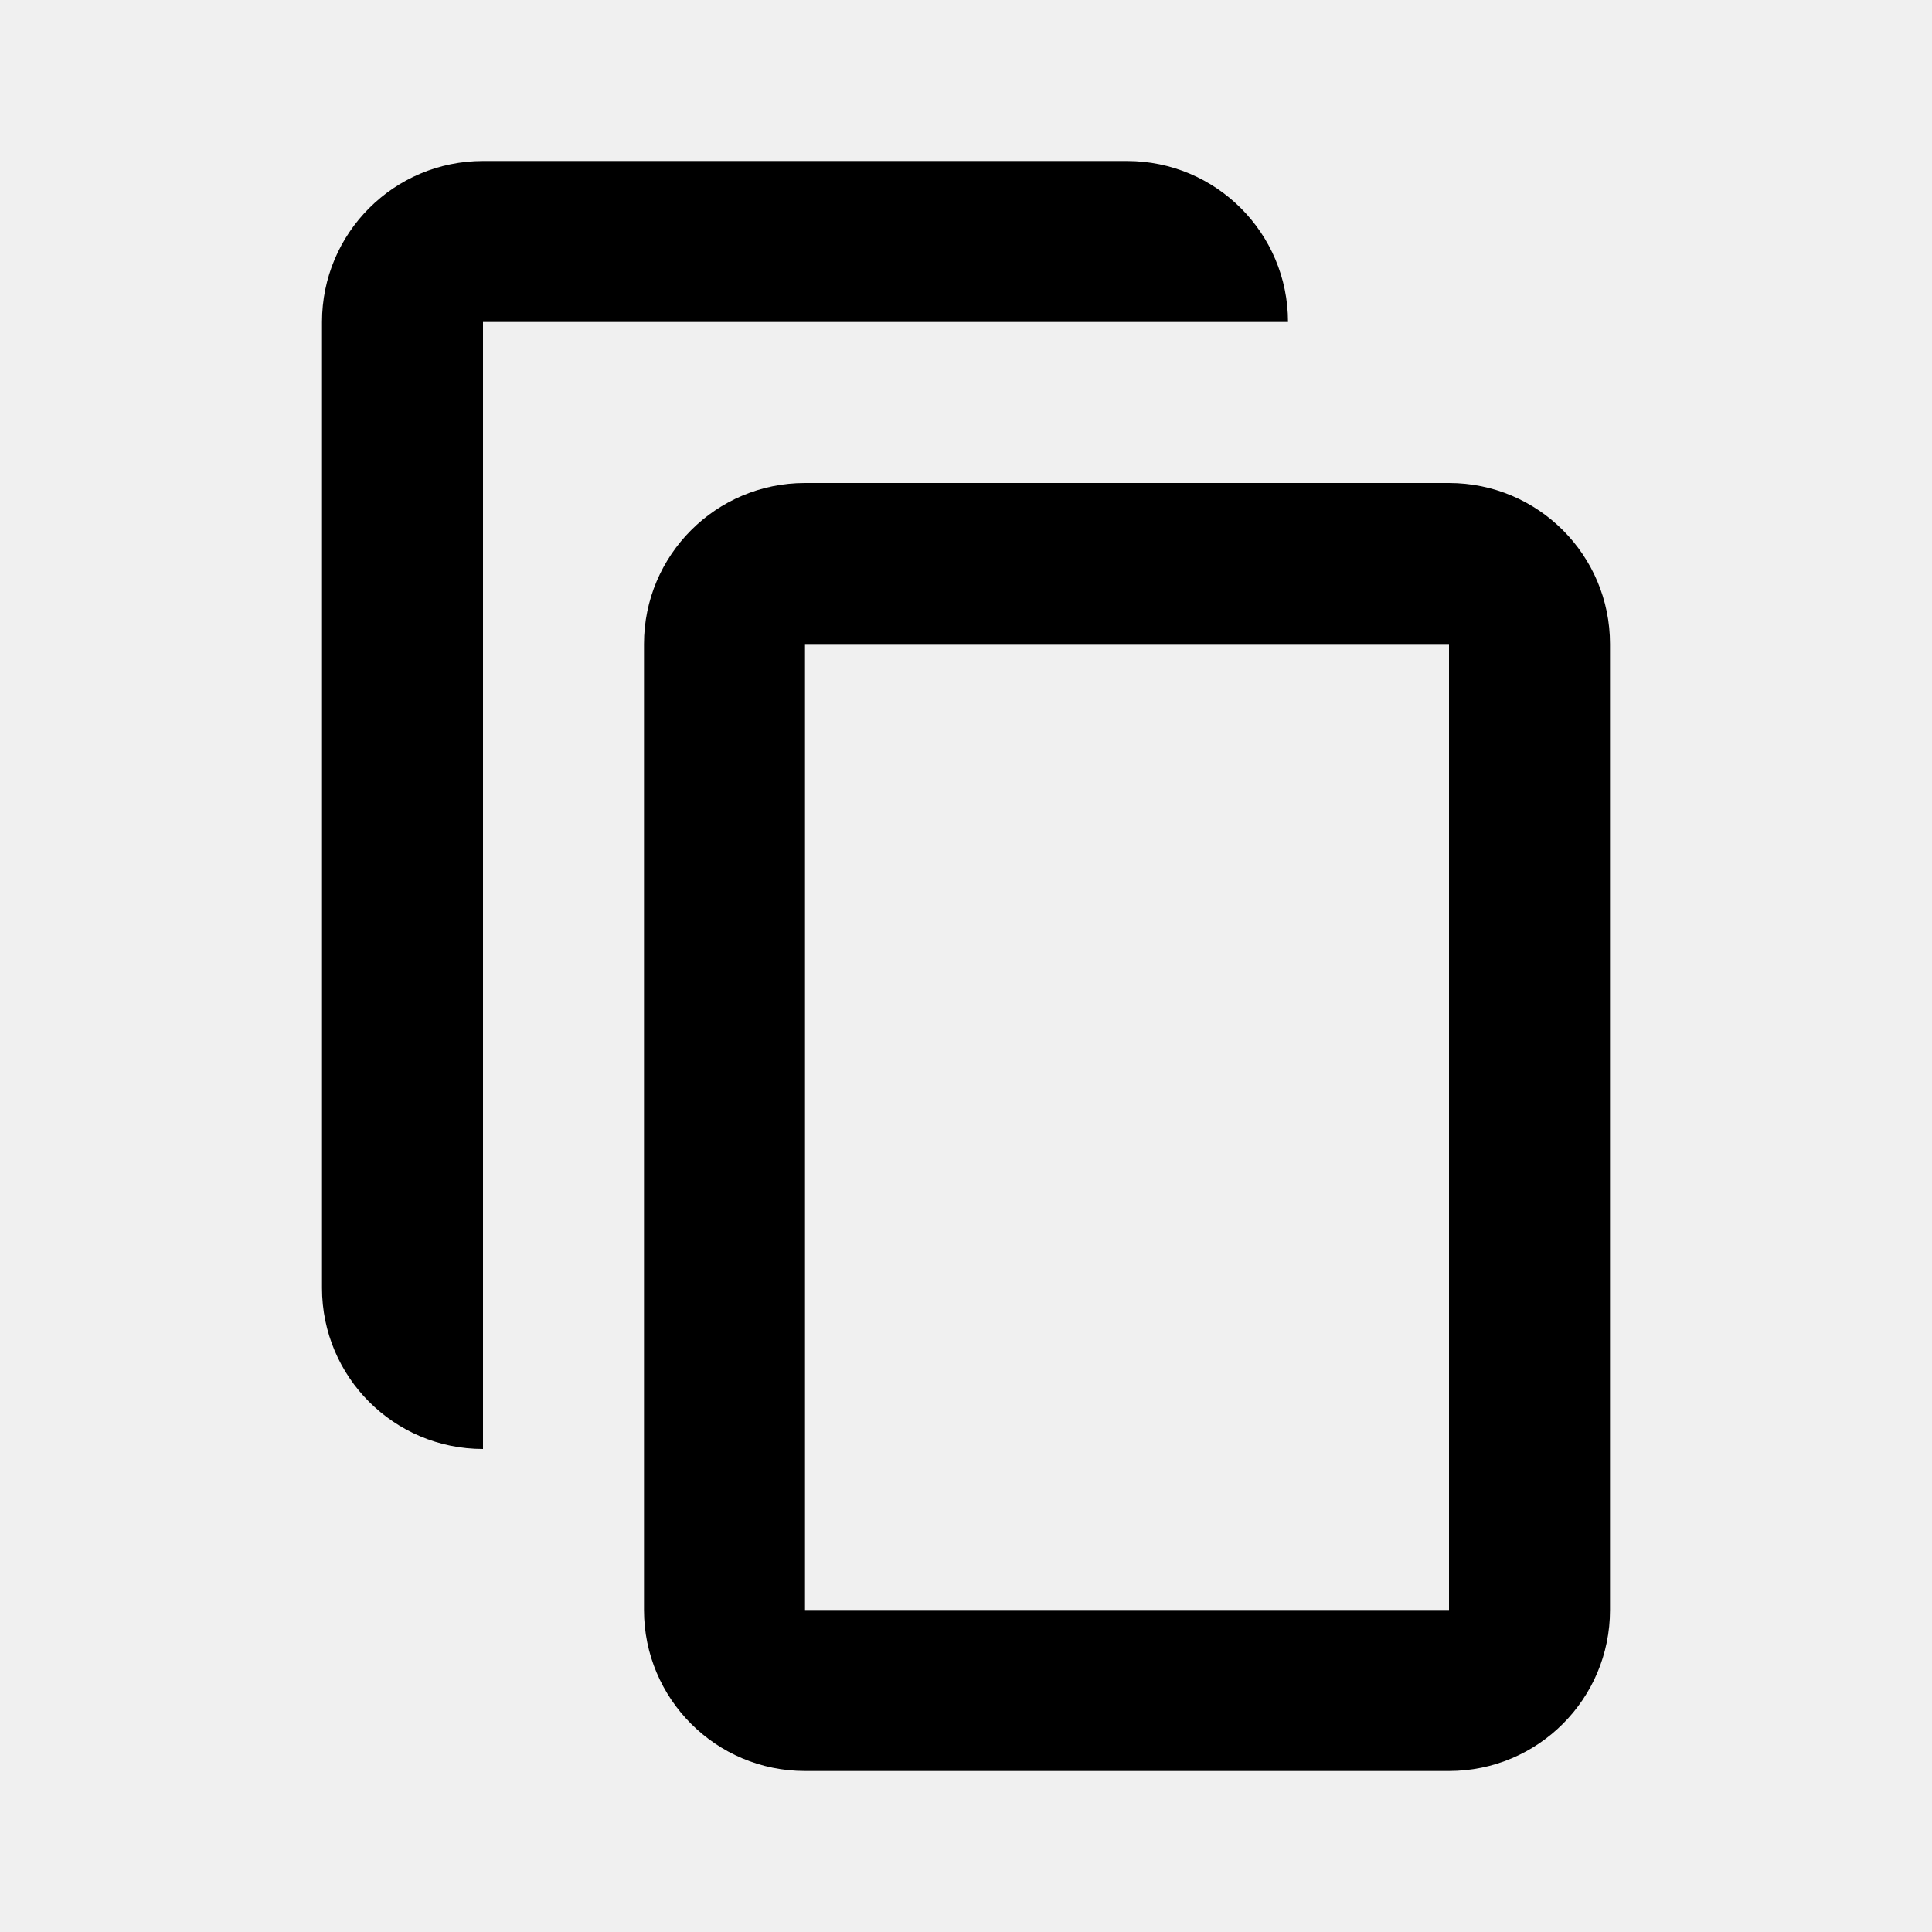
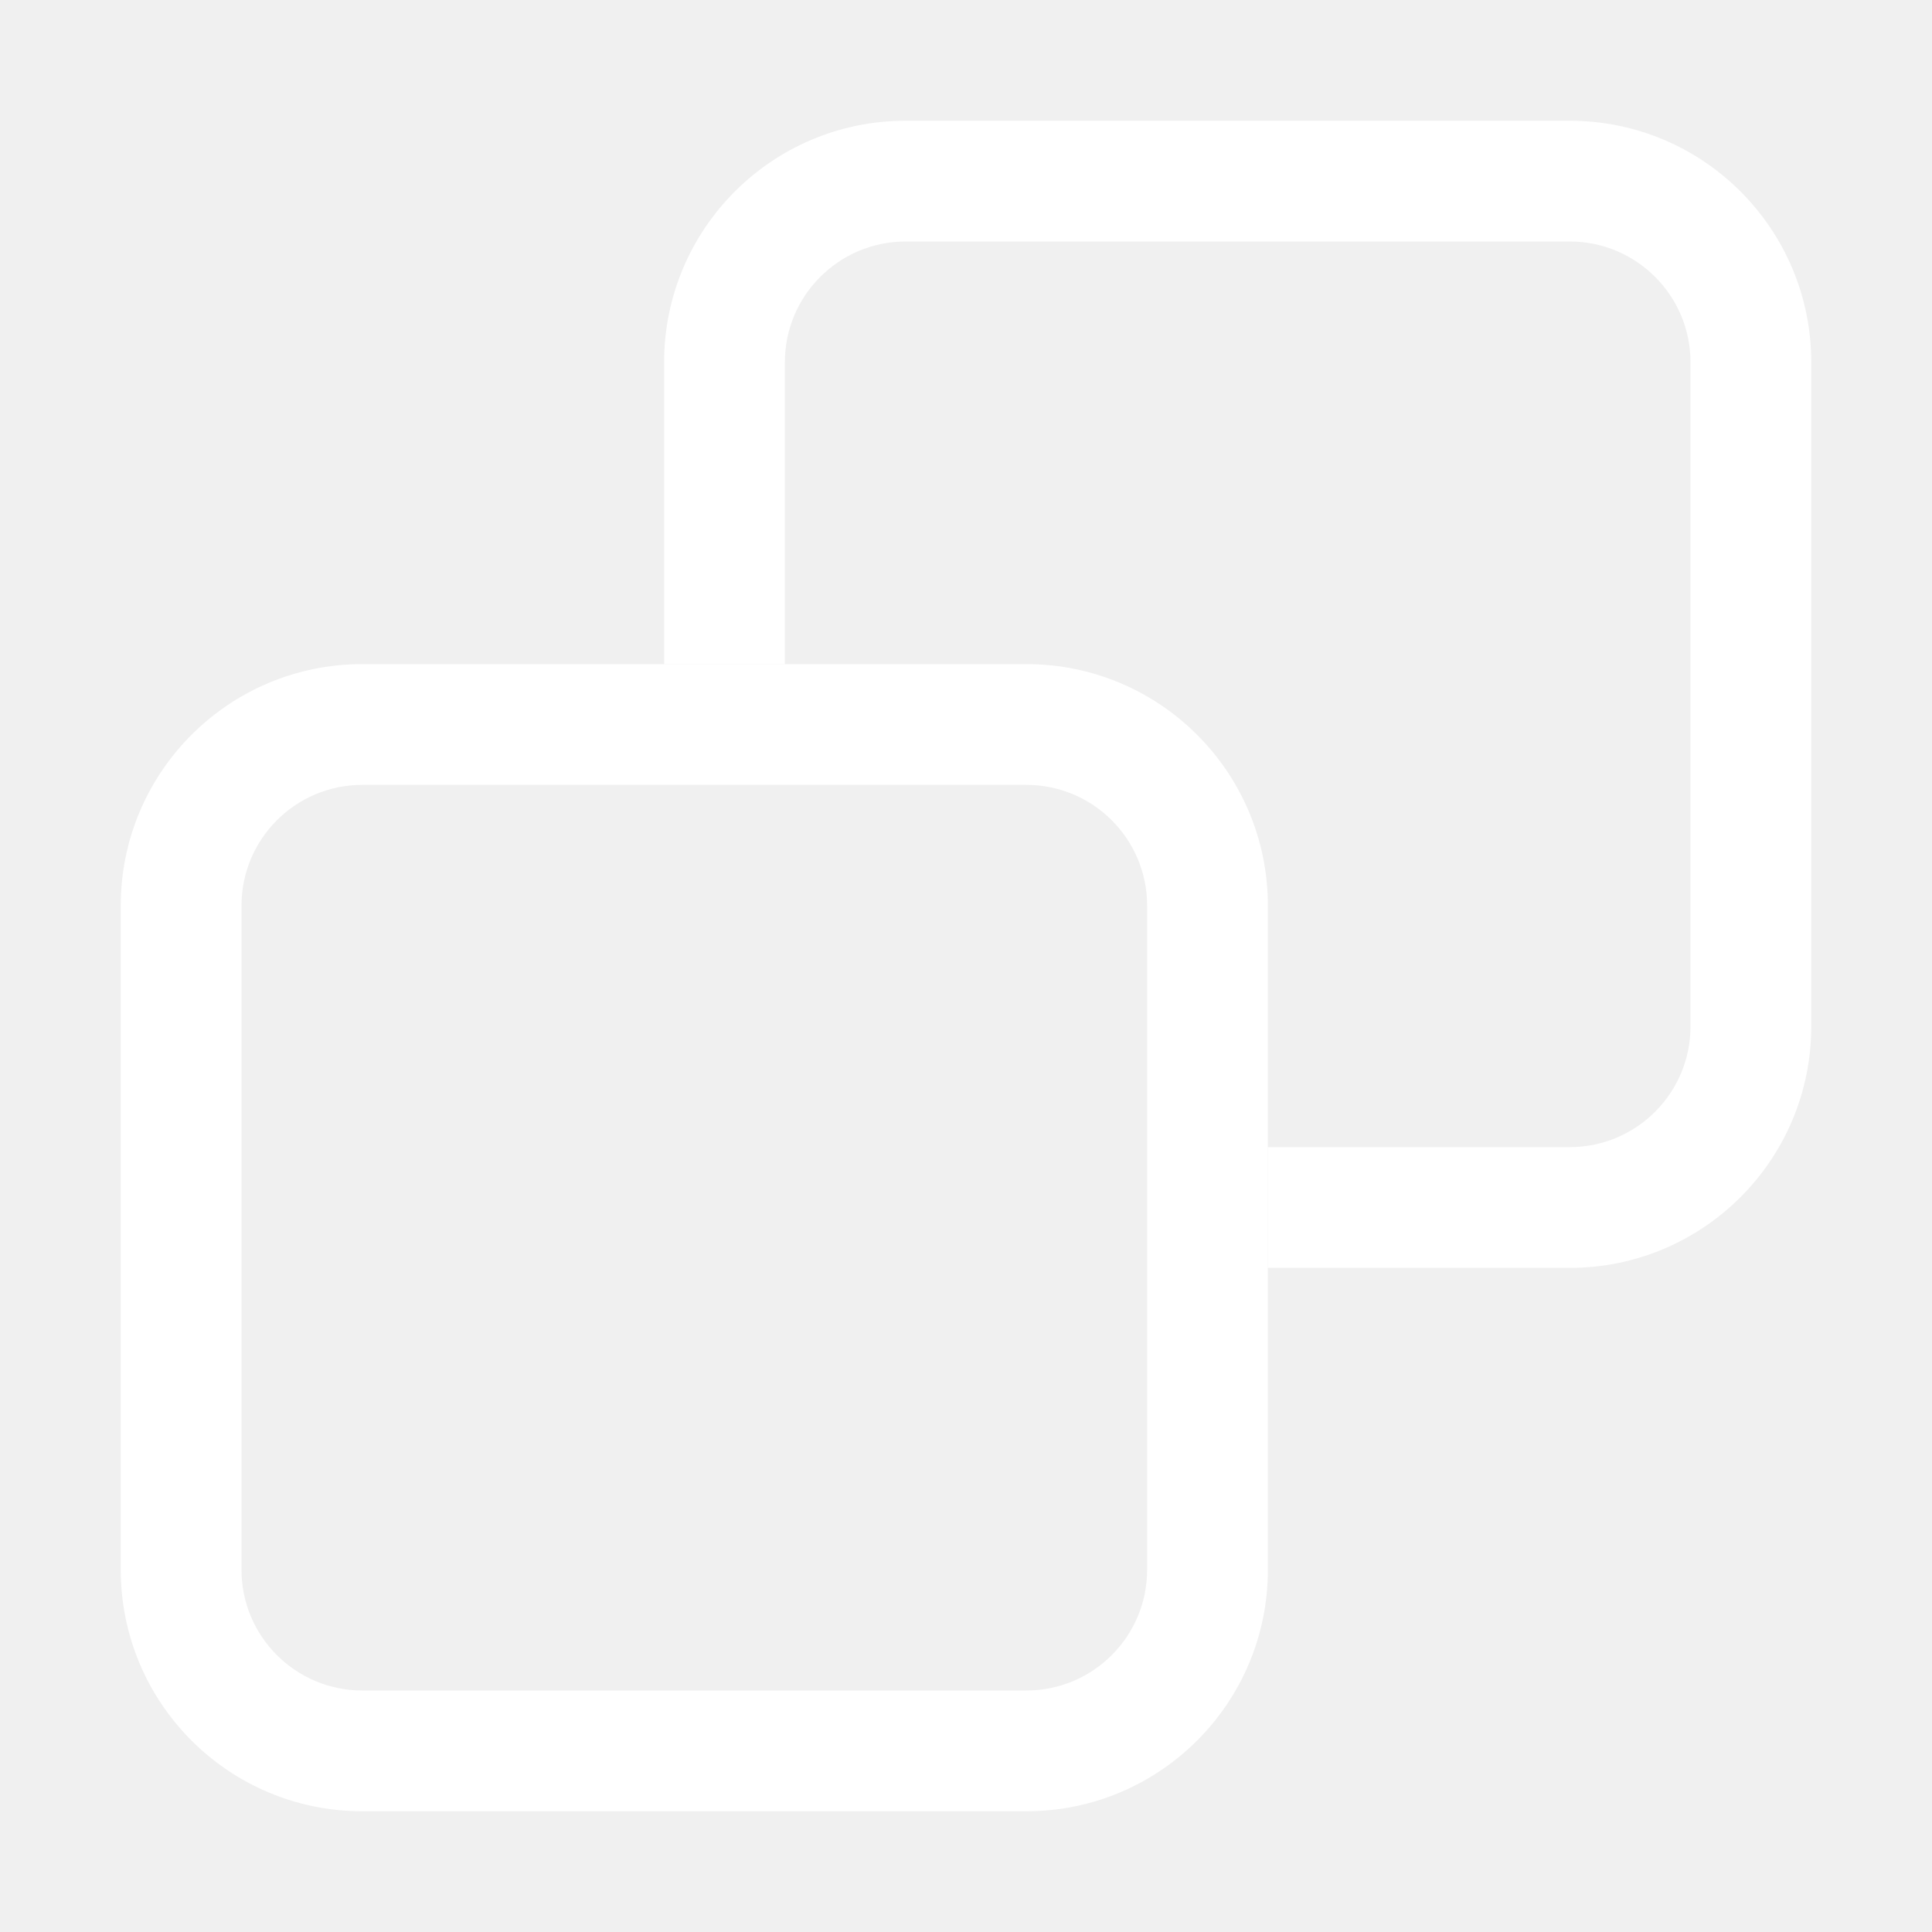
<svg xmlns="http://www.w3.org/2000/svg" width="24" height="24" viewBox="0 0 24 24">
-   <path fill-rule="evenodd" clip-rule="evenodd" d="M4 4C4 2.895 4.895 2 6 2H14C15.105 2 16 2.895 16 4H6V18C4.895 18 4 17.105 4 16V4ZM10 8V20H18V8H10ZM10 6H18C19.105 6 20 6.895 20 8V20C20 21.105 19.105 22 18 22H10C8.895 22 8 21.105 8 20V8C8 6.895 8.895 6 10 6Z" />
+   <path d="M11.25 3H19.5C20.328 3 21 3.672 21 4.5V12.75C21 13.578 20.328 14.25 19.5 14.25H15.75V15.75H19.5C21.157 15.75 22.5 14.407 22.5 12.75V4.5C22.5 2.843 21.157 1.5 19.5 1.5H11.25C9.593 1.5 8.25 2.843 8.25 4.5V8.25H9.75V4.5C9.75 3.672 10.422 3 11.25 3Z" fill="white" />
+   <path fill-rule="evenodd" clip-rule="evenodd" d="M12.75 9.75H4.5C3.672 9.75 3 10.422 3 11.25V19.5C3 20.328 3.672 21 4.5 21H12.75C13.578 21 14.25 20.328 14.25 19.5V11.25C14.25 10.422 13.578 9.75 12.75 9.75ZM4.5 8.25C2.843 8.25 1.5 9.593 1.5 11.25V19.5C1.5 21.157 2.843 22.5 4.5 22.5H12.75C14.407 22.5 15.75 21.157 15.75 19.5V11.25C15.75 9.593 14.407 8.25 12.75 8.25H4.5Z" fill="white" />
</svg>
